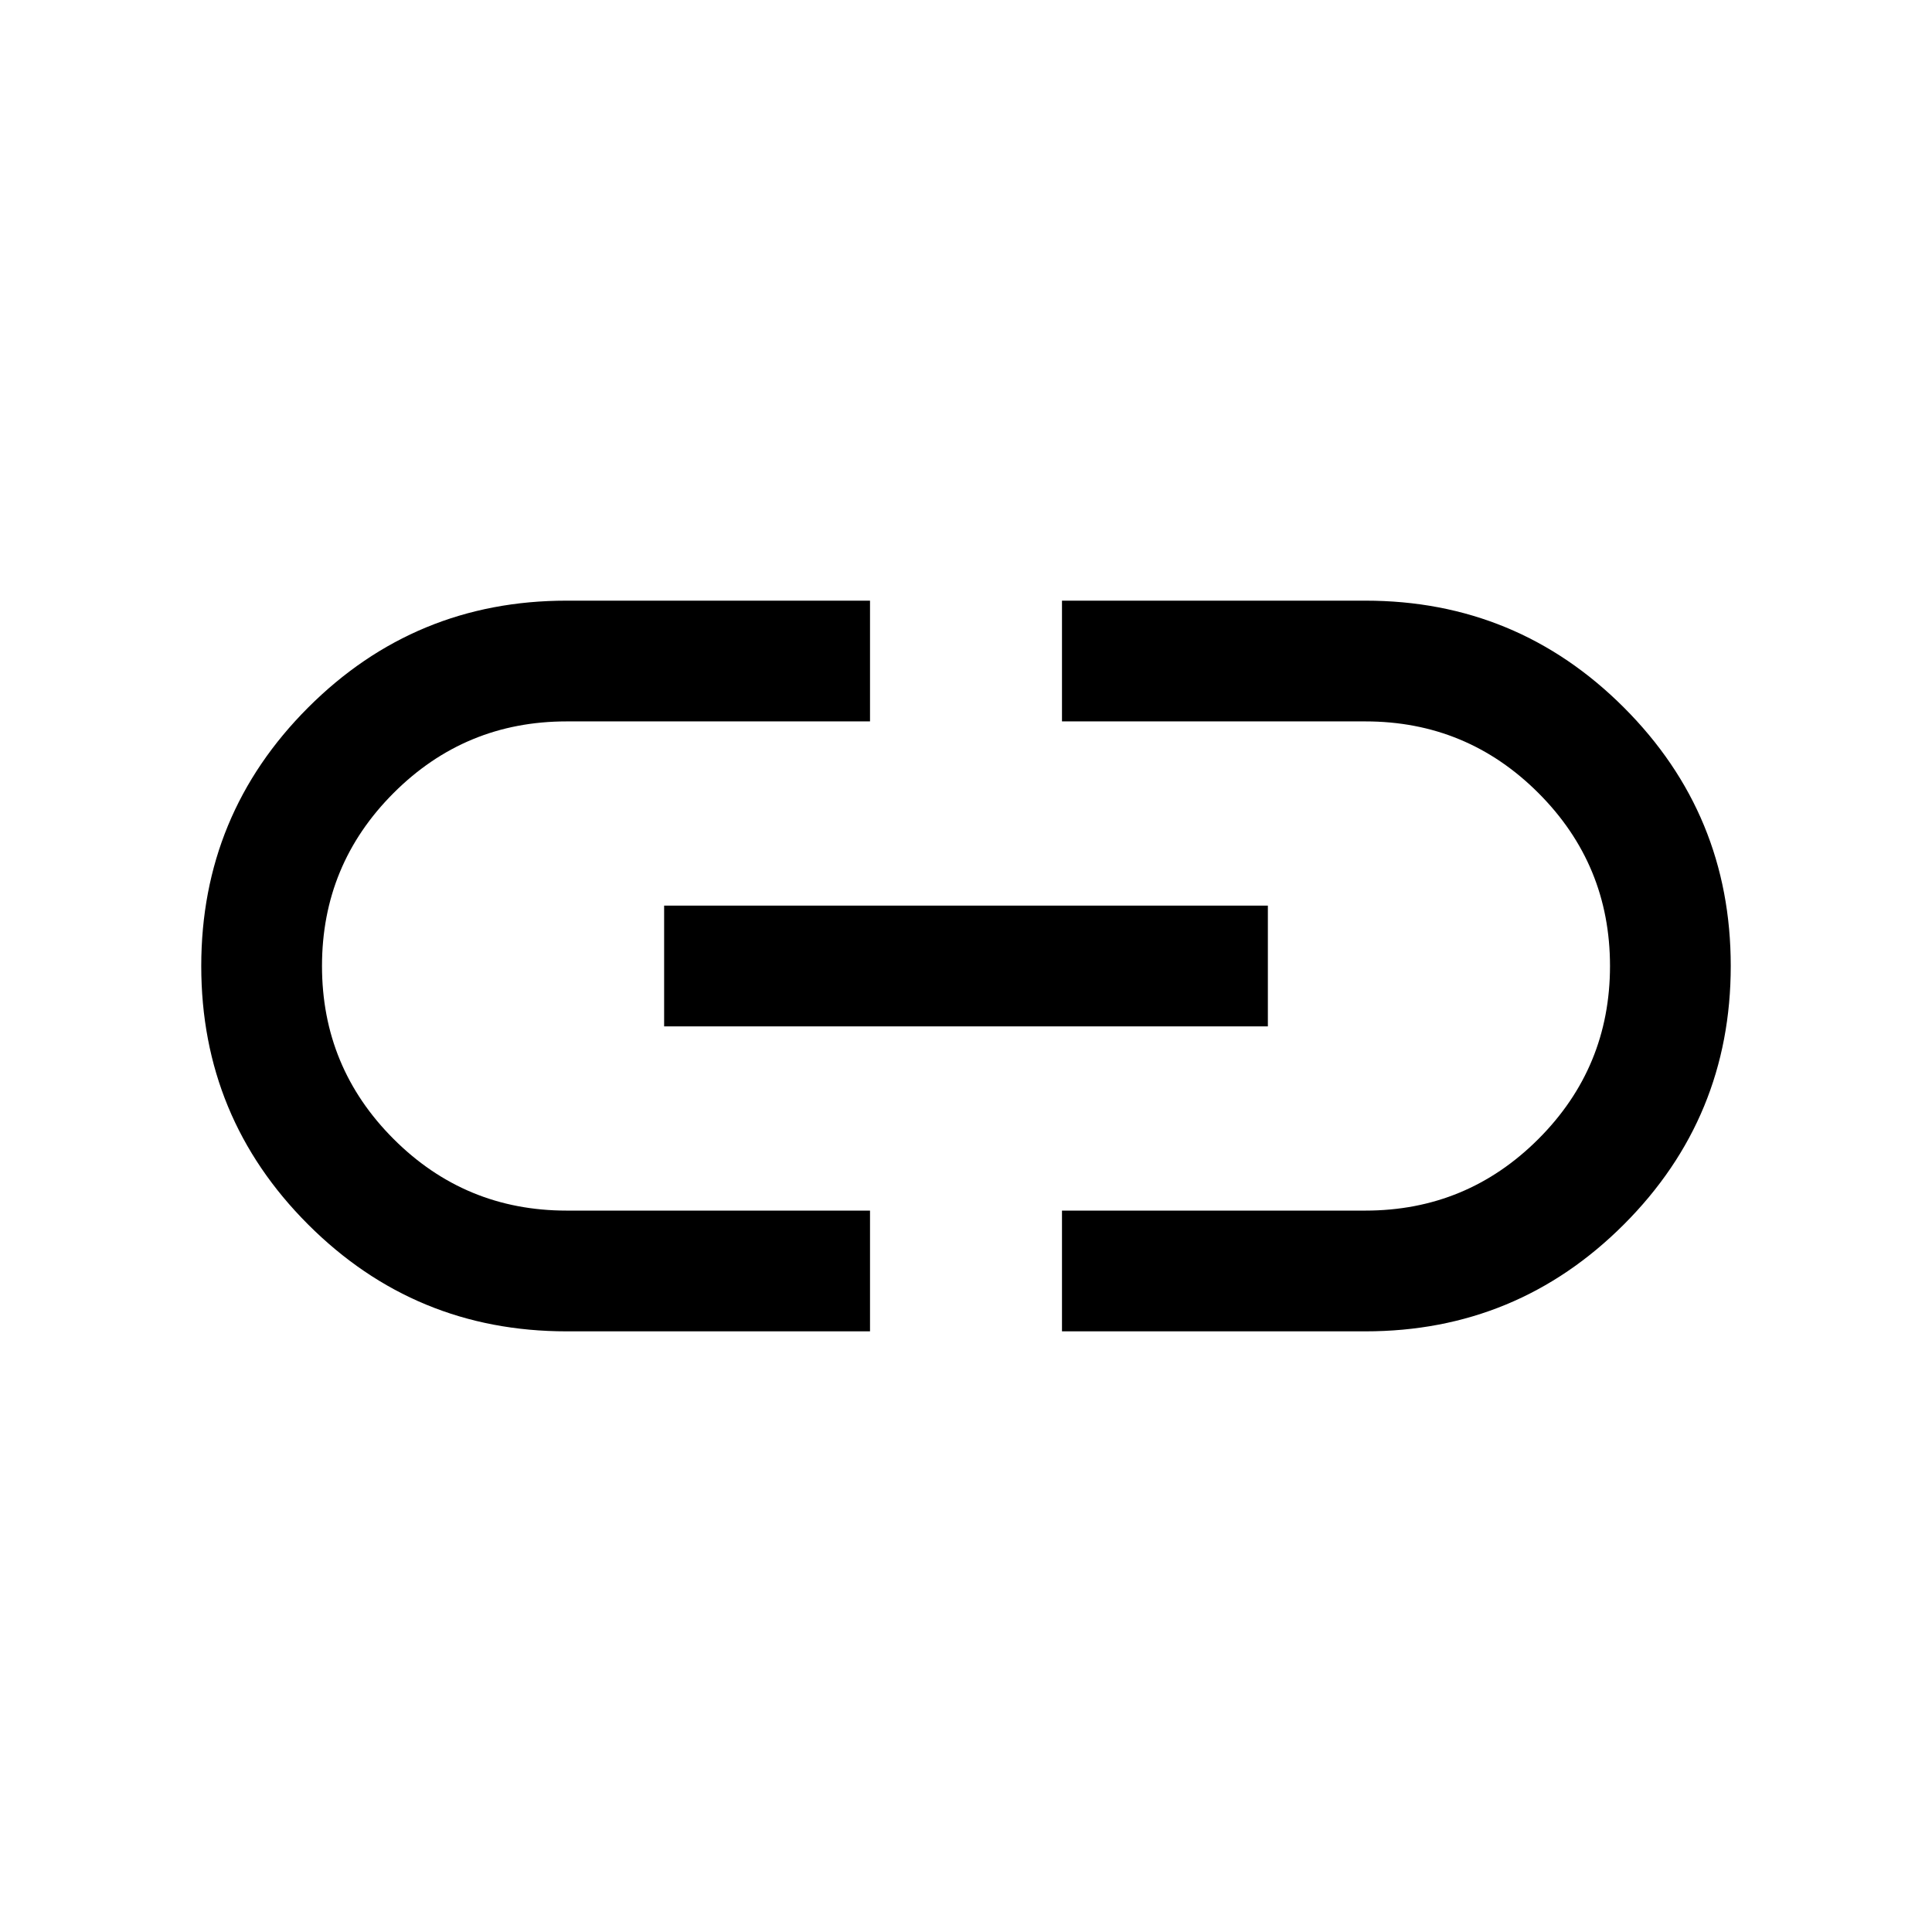
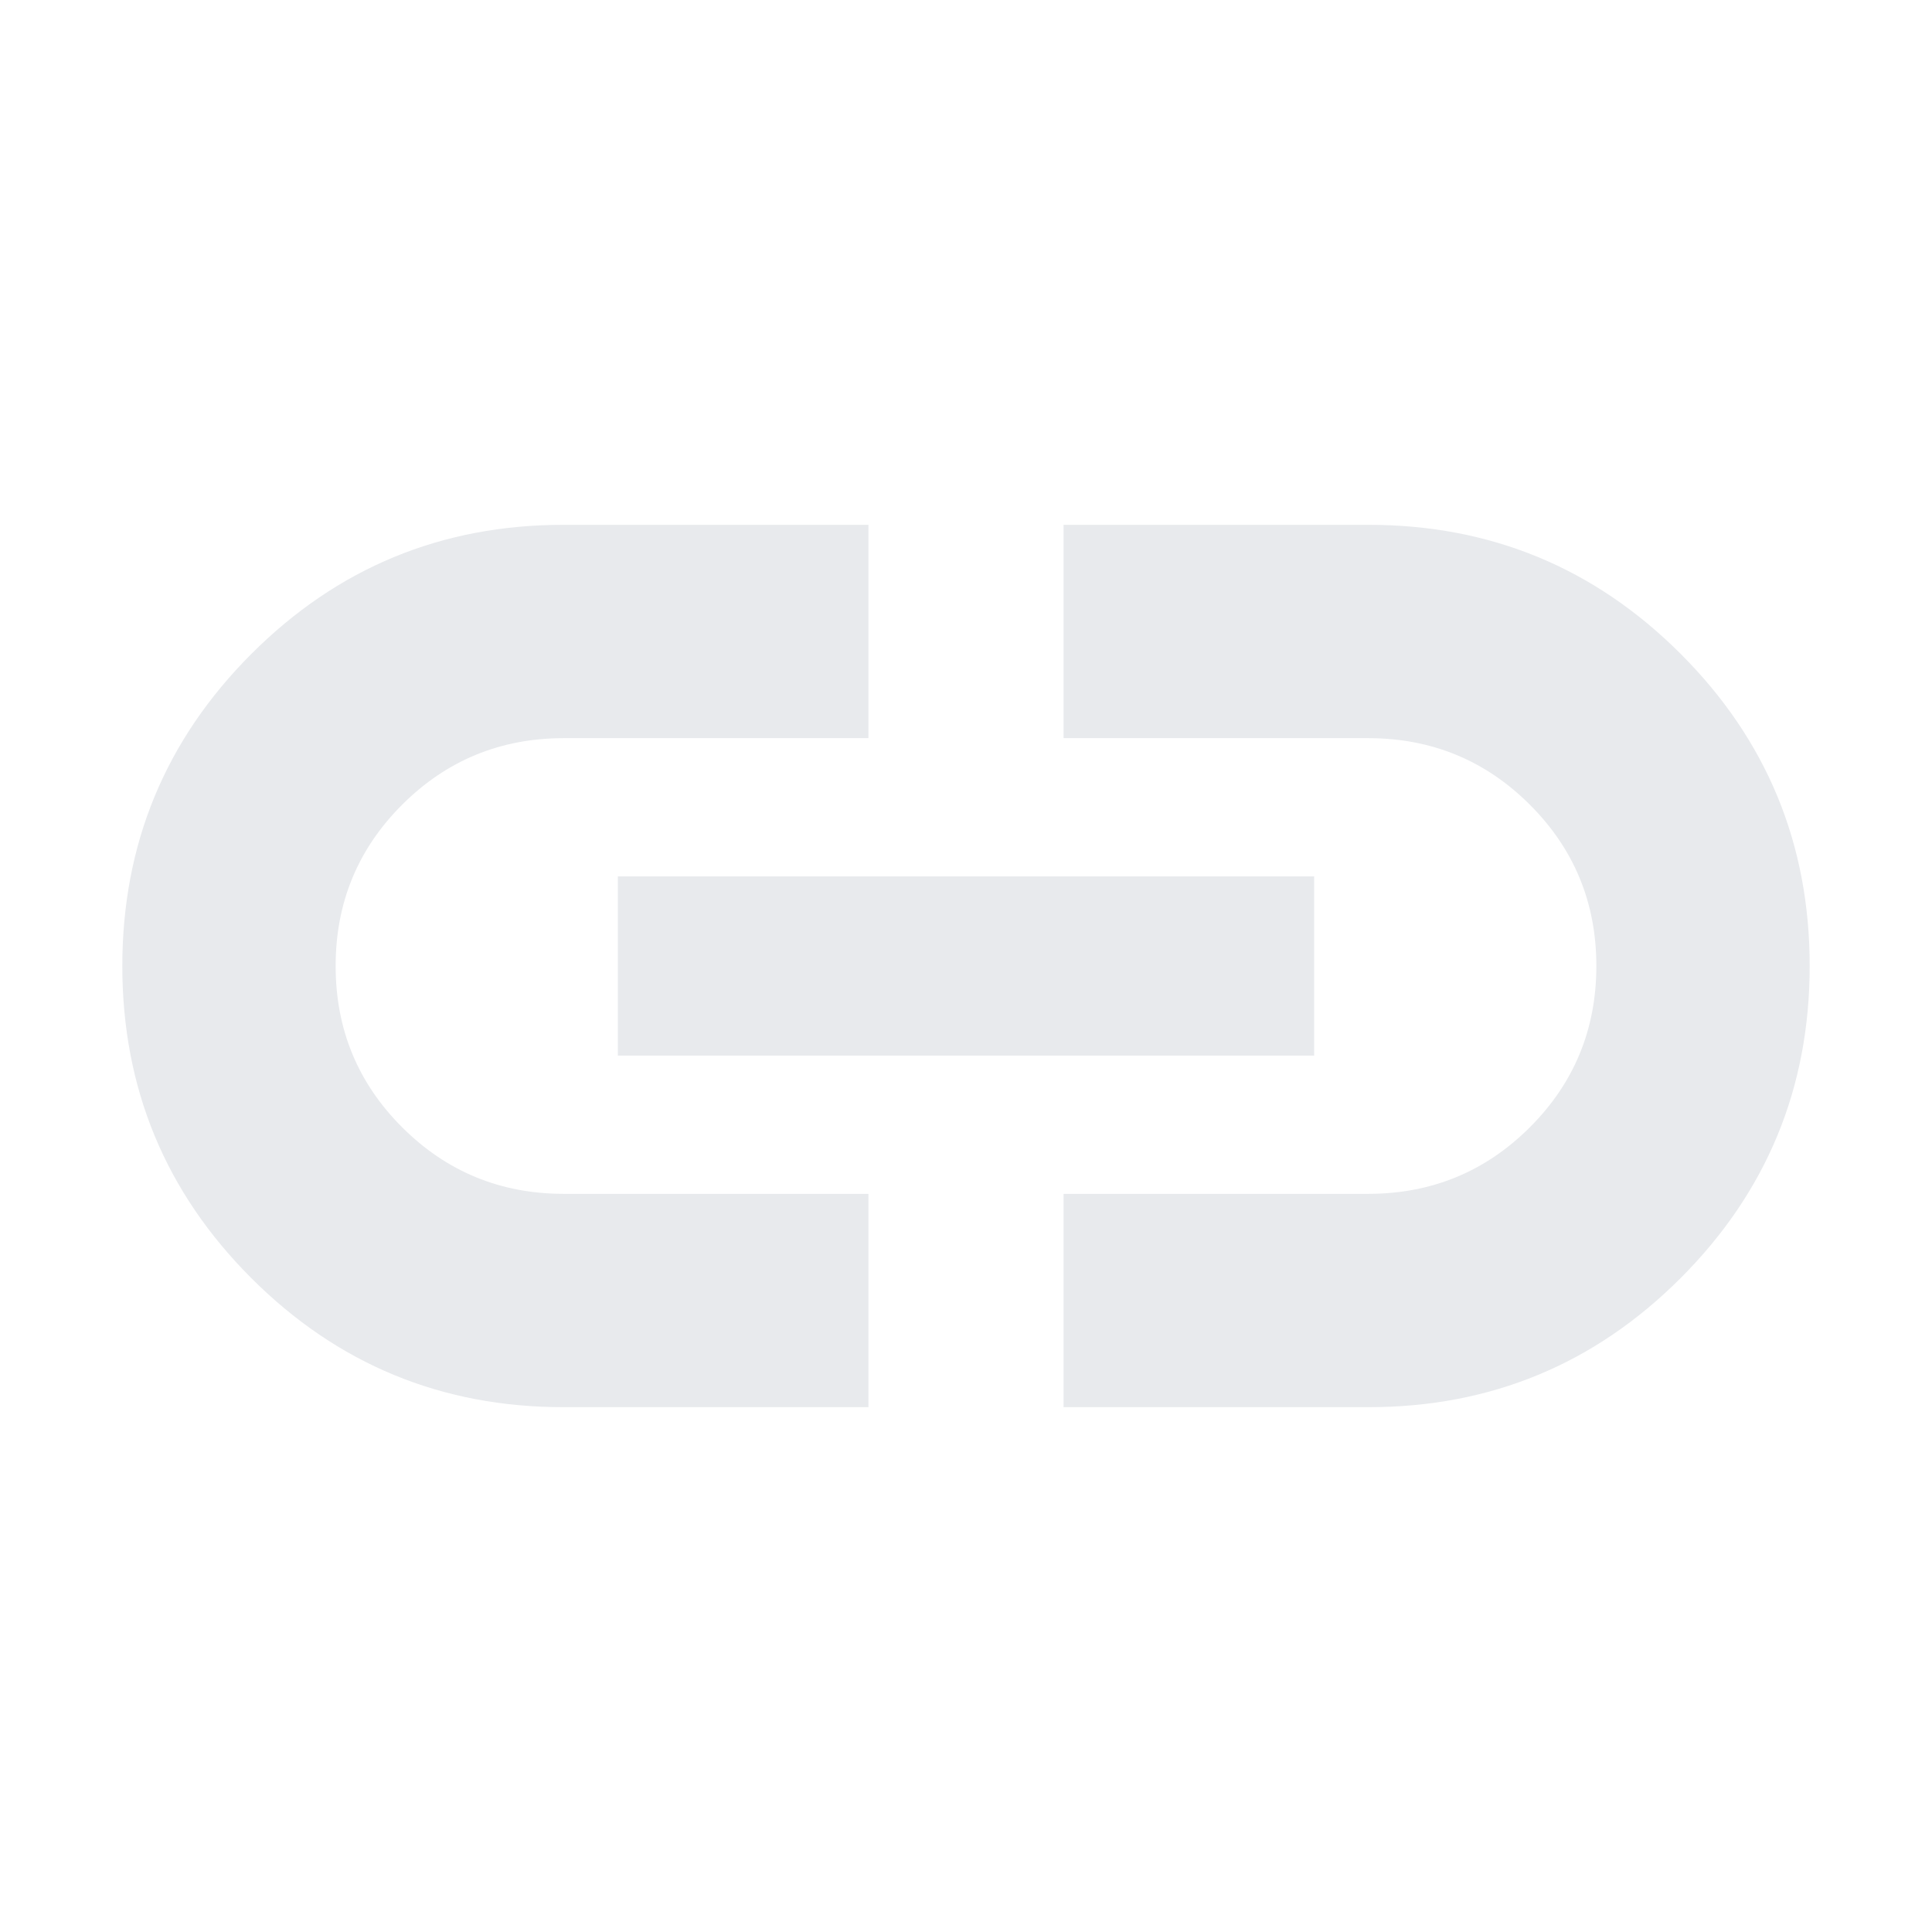
- <svg xmlns="http://www.w3.org/2000/svg" height="24" viewBox="0 -960 960 960" width="24">
-   <path d="M432.307-298.463H281.539q-75.338 0-128.438-53.093-53.1-53.093-53.1-128.422t53.1-128.444q53.1-53.115 128.438-53.115h150.768v59.998H281.539q-50.385 0-85.962 35.577Q160-530.385 160-480q0 50.385 35.577 85.962 35.577 35.577 85.962 35.577h150.768v59.998ZM330.001-450.001v-59.998h299.998v59.998H330.001Zm197.692 151.538v-59.998h150.768q50.385 0 85.962-35.577Q800-429.615 800-480q0-50.385-35.577-85.962-35.577-35.577-85.962-35.577H527.693v-59.998h150.768q75.338 0 128.438 53.093 53.1 53.093 53.1 128.422t-53.1 128.444q-53.1 53.115-128.438 53.115H527.693Z" />
+ <svg xmlns="http://www.w3.org/2000/svg" height="24px" viewBox="0 -960 960 960" width="24px" fill="#e8eaed">
+   <path d="M431.52-260.78H280q-90.98 0-155.1-64.11Q60.78-389 60.78-479.96q0-90.95 64.12-155.11 64.12-64.15 155.1-64.15h151.52v106H280.24q-47.27 0-80.36 33.02-33.1 33.03-33.1 80.2t33.1 80.2q33.09 33.02 80.36 33.02h151.28v106ZM307-435.48v-89.04h346v89.04H307Zm221.48 174.7v-106h151.28q47.27 0 80.36-33.02 33.1-33.03 33.1-80.2t-33.1-80.2q-33.09-33.02-80.36-33.02H528.48v-106H680q90.98 0 155.1 64.11 64.12 64.11 64.12 155.07 0 90.95-64.12 155.11-64.12 64.15-155.1 64.15H528.48Z" />
</svg>
